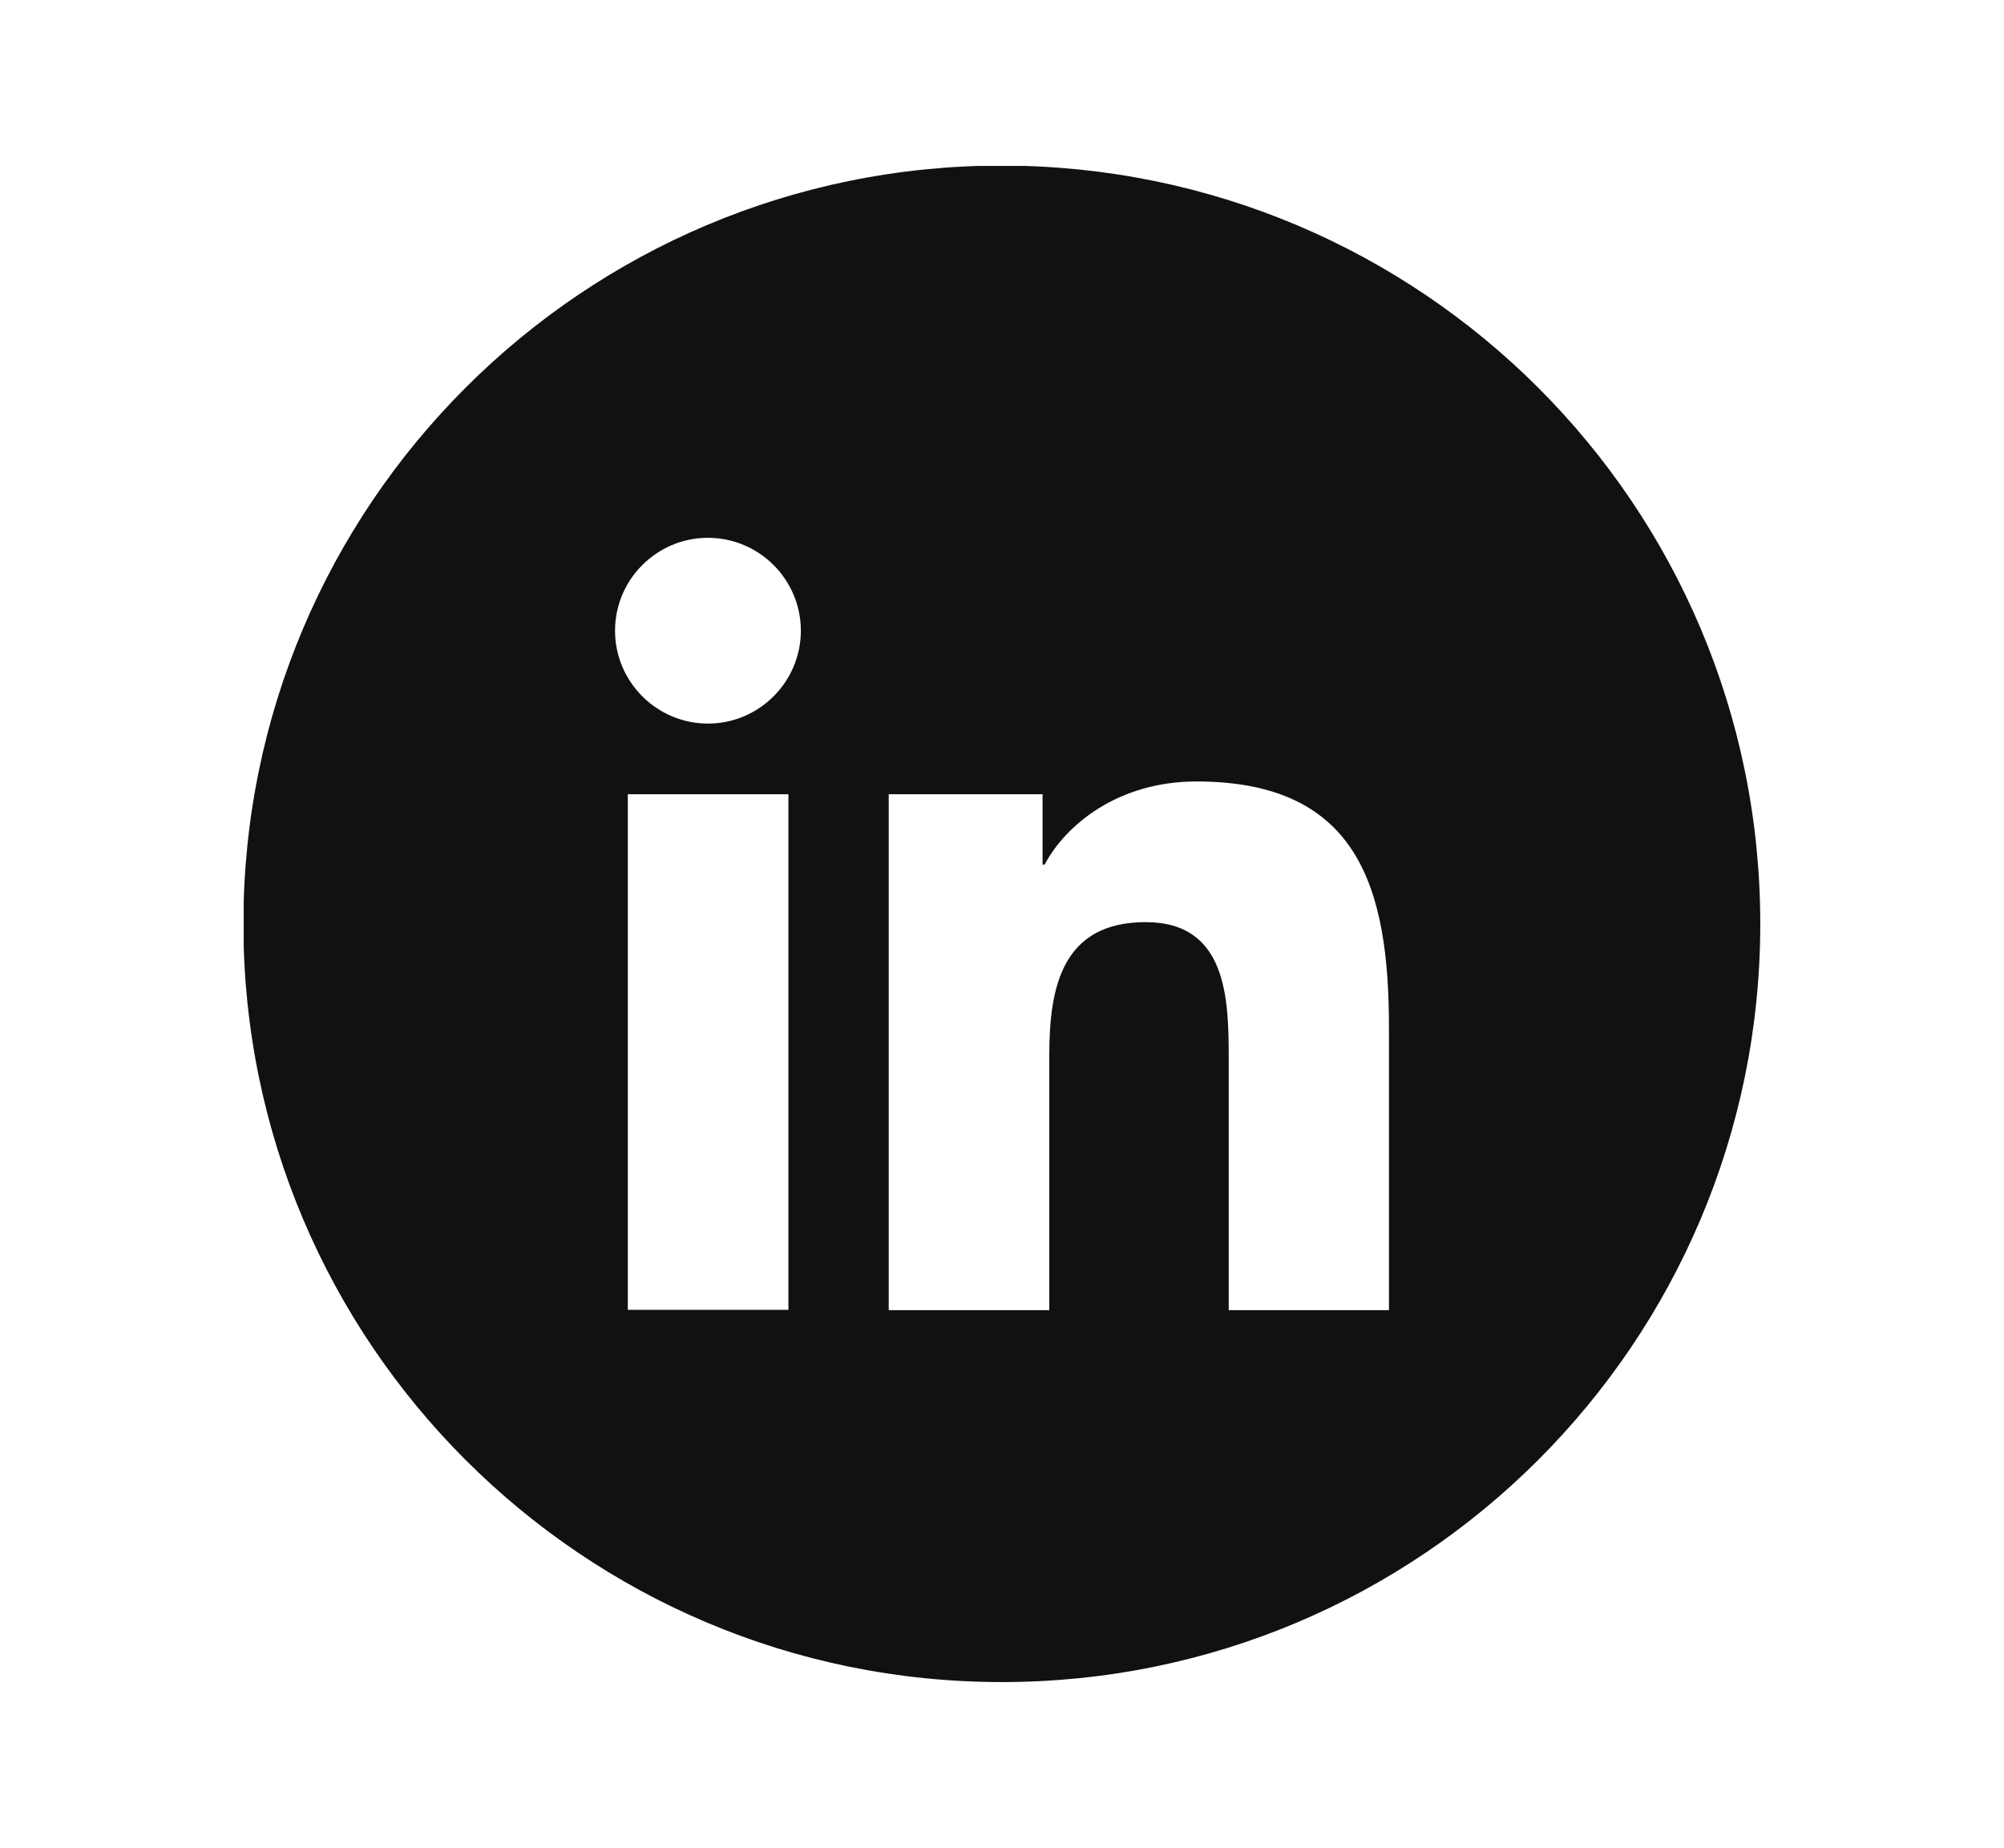
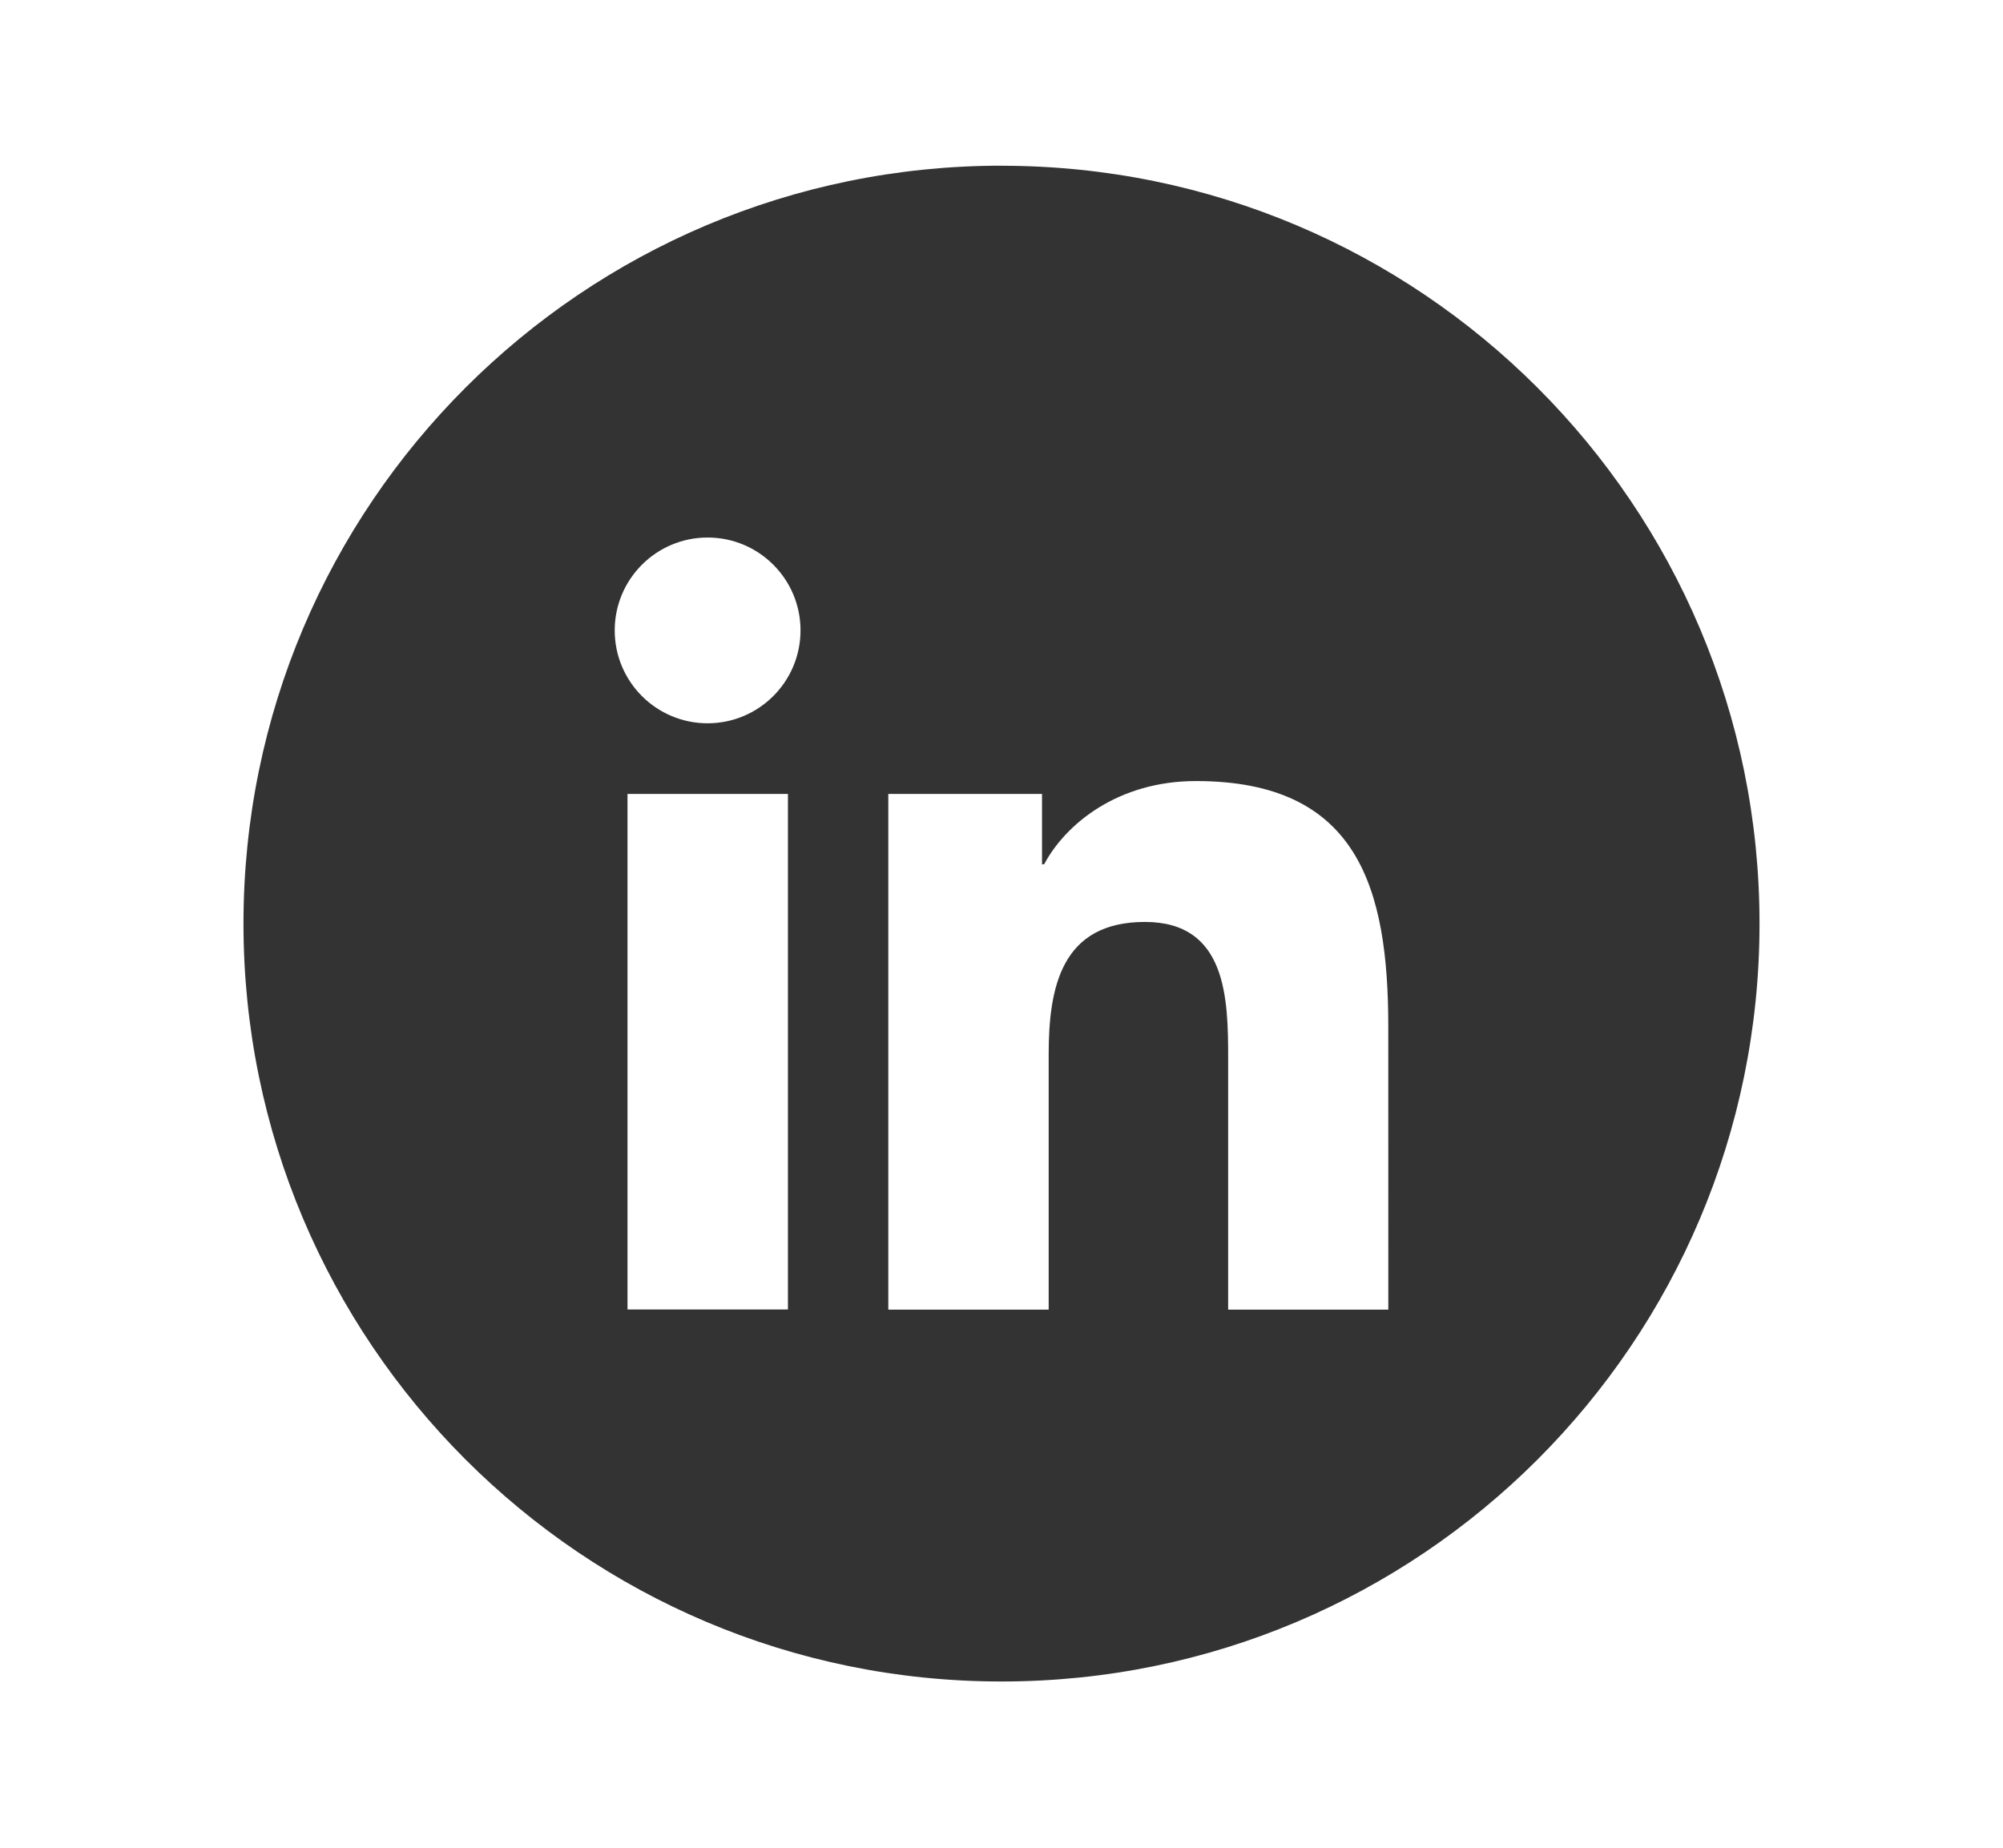
- <svg xmlns="http://www.w3.org/2000/svg" xmlns:xlink="http://www.w3.org/1999/xlink" version="1.1" id="Layer_1" x="0px" y="0px" viewBox="0 0 595.3 549.1" style="enable-background:new 0 0 595.3 549.1;" xml:space="preserve">
-   <style type="text/css">
- 	.st0{clip-path:url(#SVGID_2_);}
- 	.st1{fill:#121111;}
- </style>
-   <g>
-     <defs>
-       <rect id="SVGID_1_" x="72.4" y="49.3" width="450.6" height="450.6" />
-     </defs>
-     <clipPath id="SVGID_2_">
-       <use xlink:href="#SVGID_1_" style="overflow:visible;" />
+ <svg xmlns="http://www.w3.org/2000/svg" id="Layer_1" data-name="Layer 1" viewBox="0 0 595.28 549.11">
+   <defs>
+     <style>
+       .cls-1 {
+         fill: none;
+       }
+ 
+       .cls-2 {
+         clip-path: url(#clip-path);
+       }
+ 
+       .cls-3 {
+         fill: #333;
+       }
+     </style>
+     <clipPath id="clip-path">
+       <rect class="cls-1" x="72.36" y="49.27" width="450.56" height="450.56" />
    </clipPath>
-     <g class="st0">
-       <path class="st1" d="M412.6,389.3H365v-74.6c0-17.8-0.4-40.7-24.7-40.7c-24.8,0-28.6,19.4-28.6,39.4v75.9H264V236h45.7v20.9h0.6    c6.4-12,22-24.7,45.1-24.7c48.2,0,57.2,31.8,57.2,73.1L412.6,389.3z M210.3,215c-15.2,0-27.6-12.4-27.6-27.6s12.4-27.6,27.6-27.6    s27.6,12.4,27.6,27.6l0,0C237.9,202.6,225.5,215,210.3,215 M234.2,389.2h-47.7V236h47.7L234.2,389.2z M297.6,49.2    c-124.4,0-225.3,100.9-225.3,225.3s100.9,225.3,225.3,225.3S522.9,399,522.9,274.5S422.1,49.3,297.6,49.2" />
-     </g>
+   </defs>
+   <g class="cls-2">
+     <path class="cls-3" d="M412.6,389.29H365V314.71c0-17.78-.35-40.66-24.73-40.66-24.81,0-28.61,19.36-28.61,39.38v75.86H264V236h45.68V256.9h.64c6.39-12,21.95-24.73,45.11-24.73,48.19,0,57.16,31.76,57.16,73.07ZM210.3,215a27.61,27.61,0,1,1,27.61-27.61A27.63,27.63,0,0,1,210.3,215m23.87,174.25H186.49V236h47.68Zm63.47-340c-124.42,0-225.28,100.87-225.28,225.28S173.22,499.83,297.64,499.83,522.92,399,522.92,274.55,422.07,49.27,297.64,49.27" />
  </g>
</svg>
